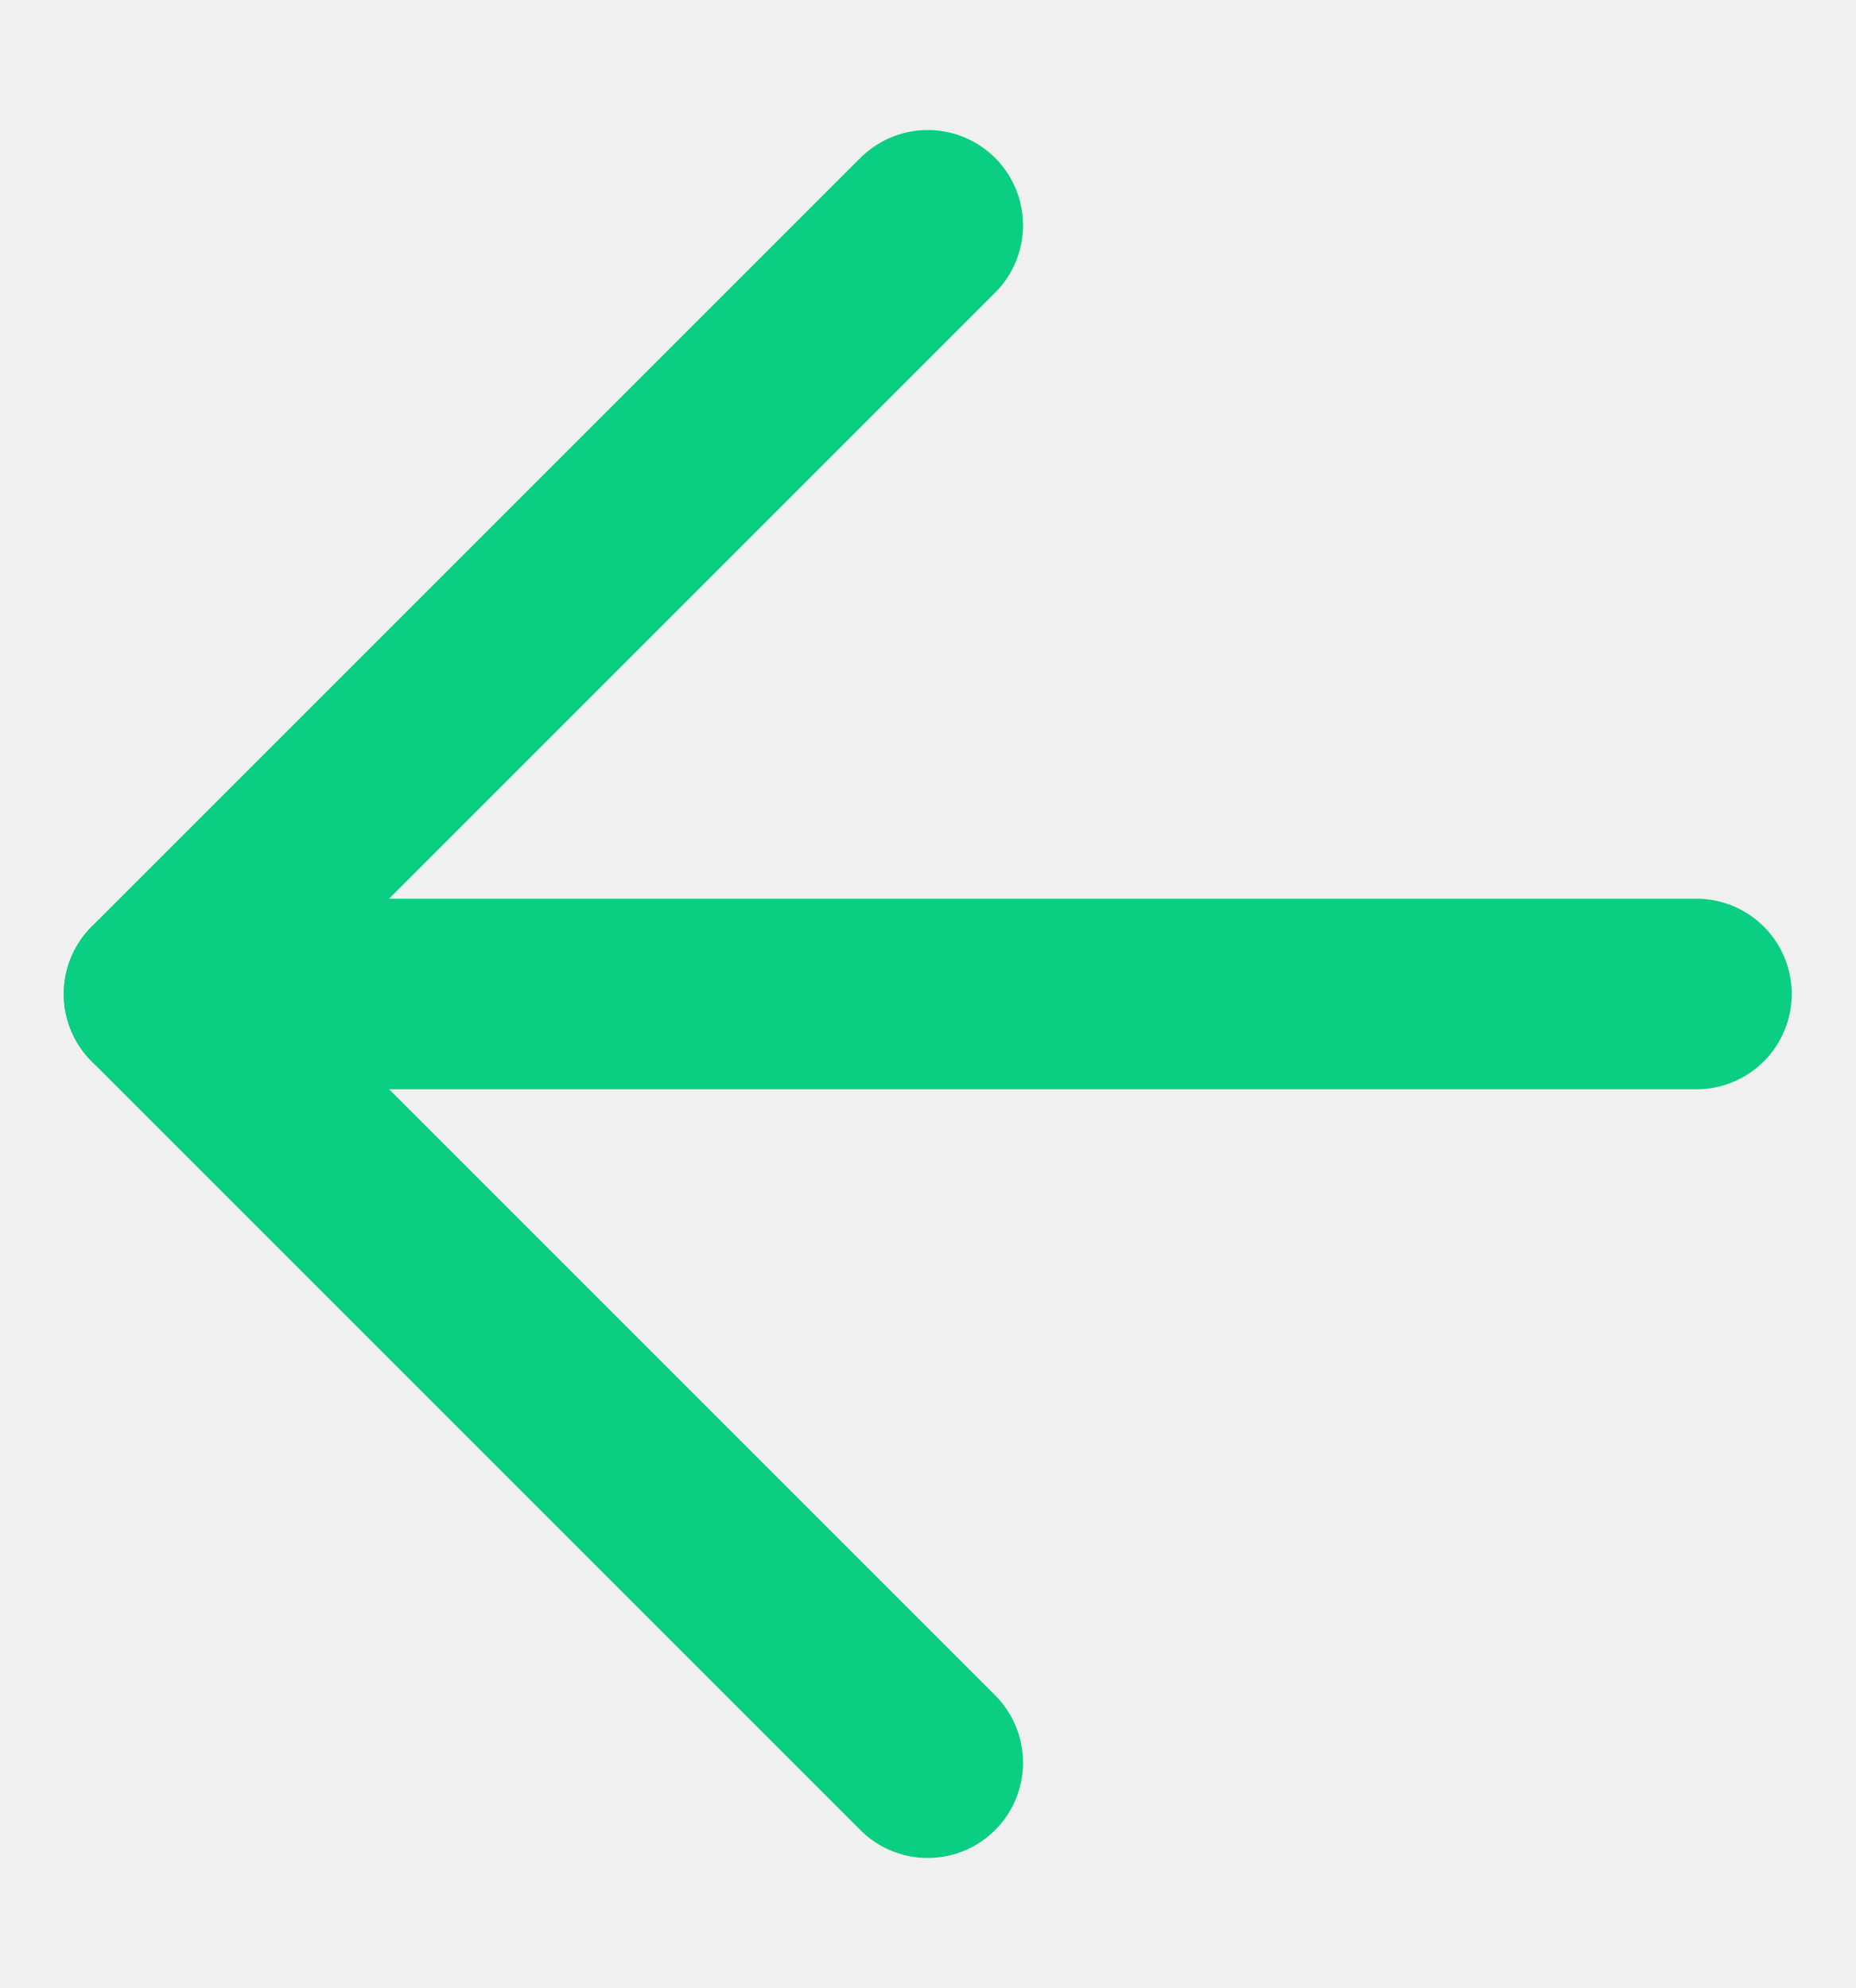
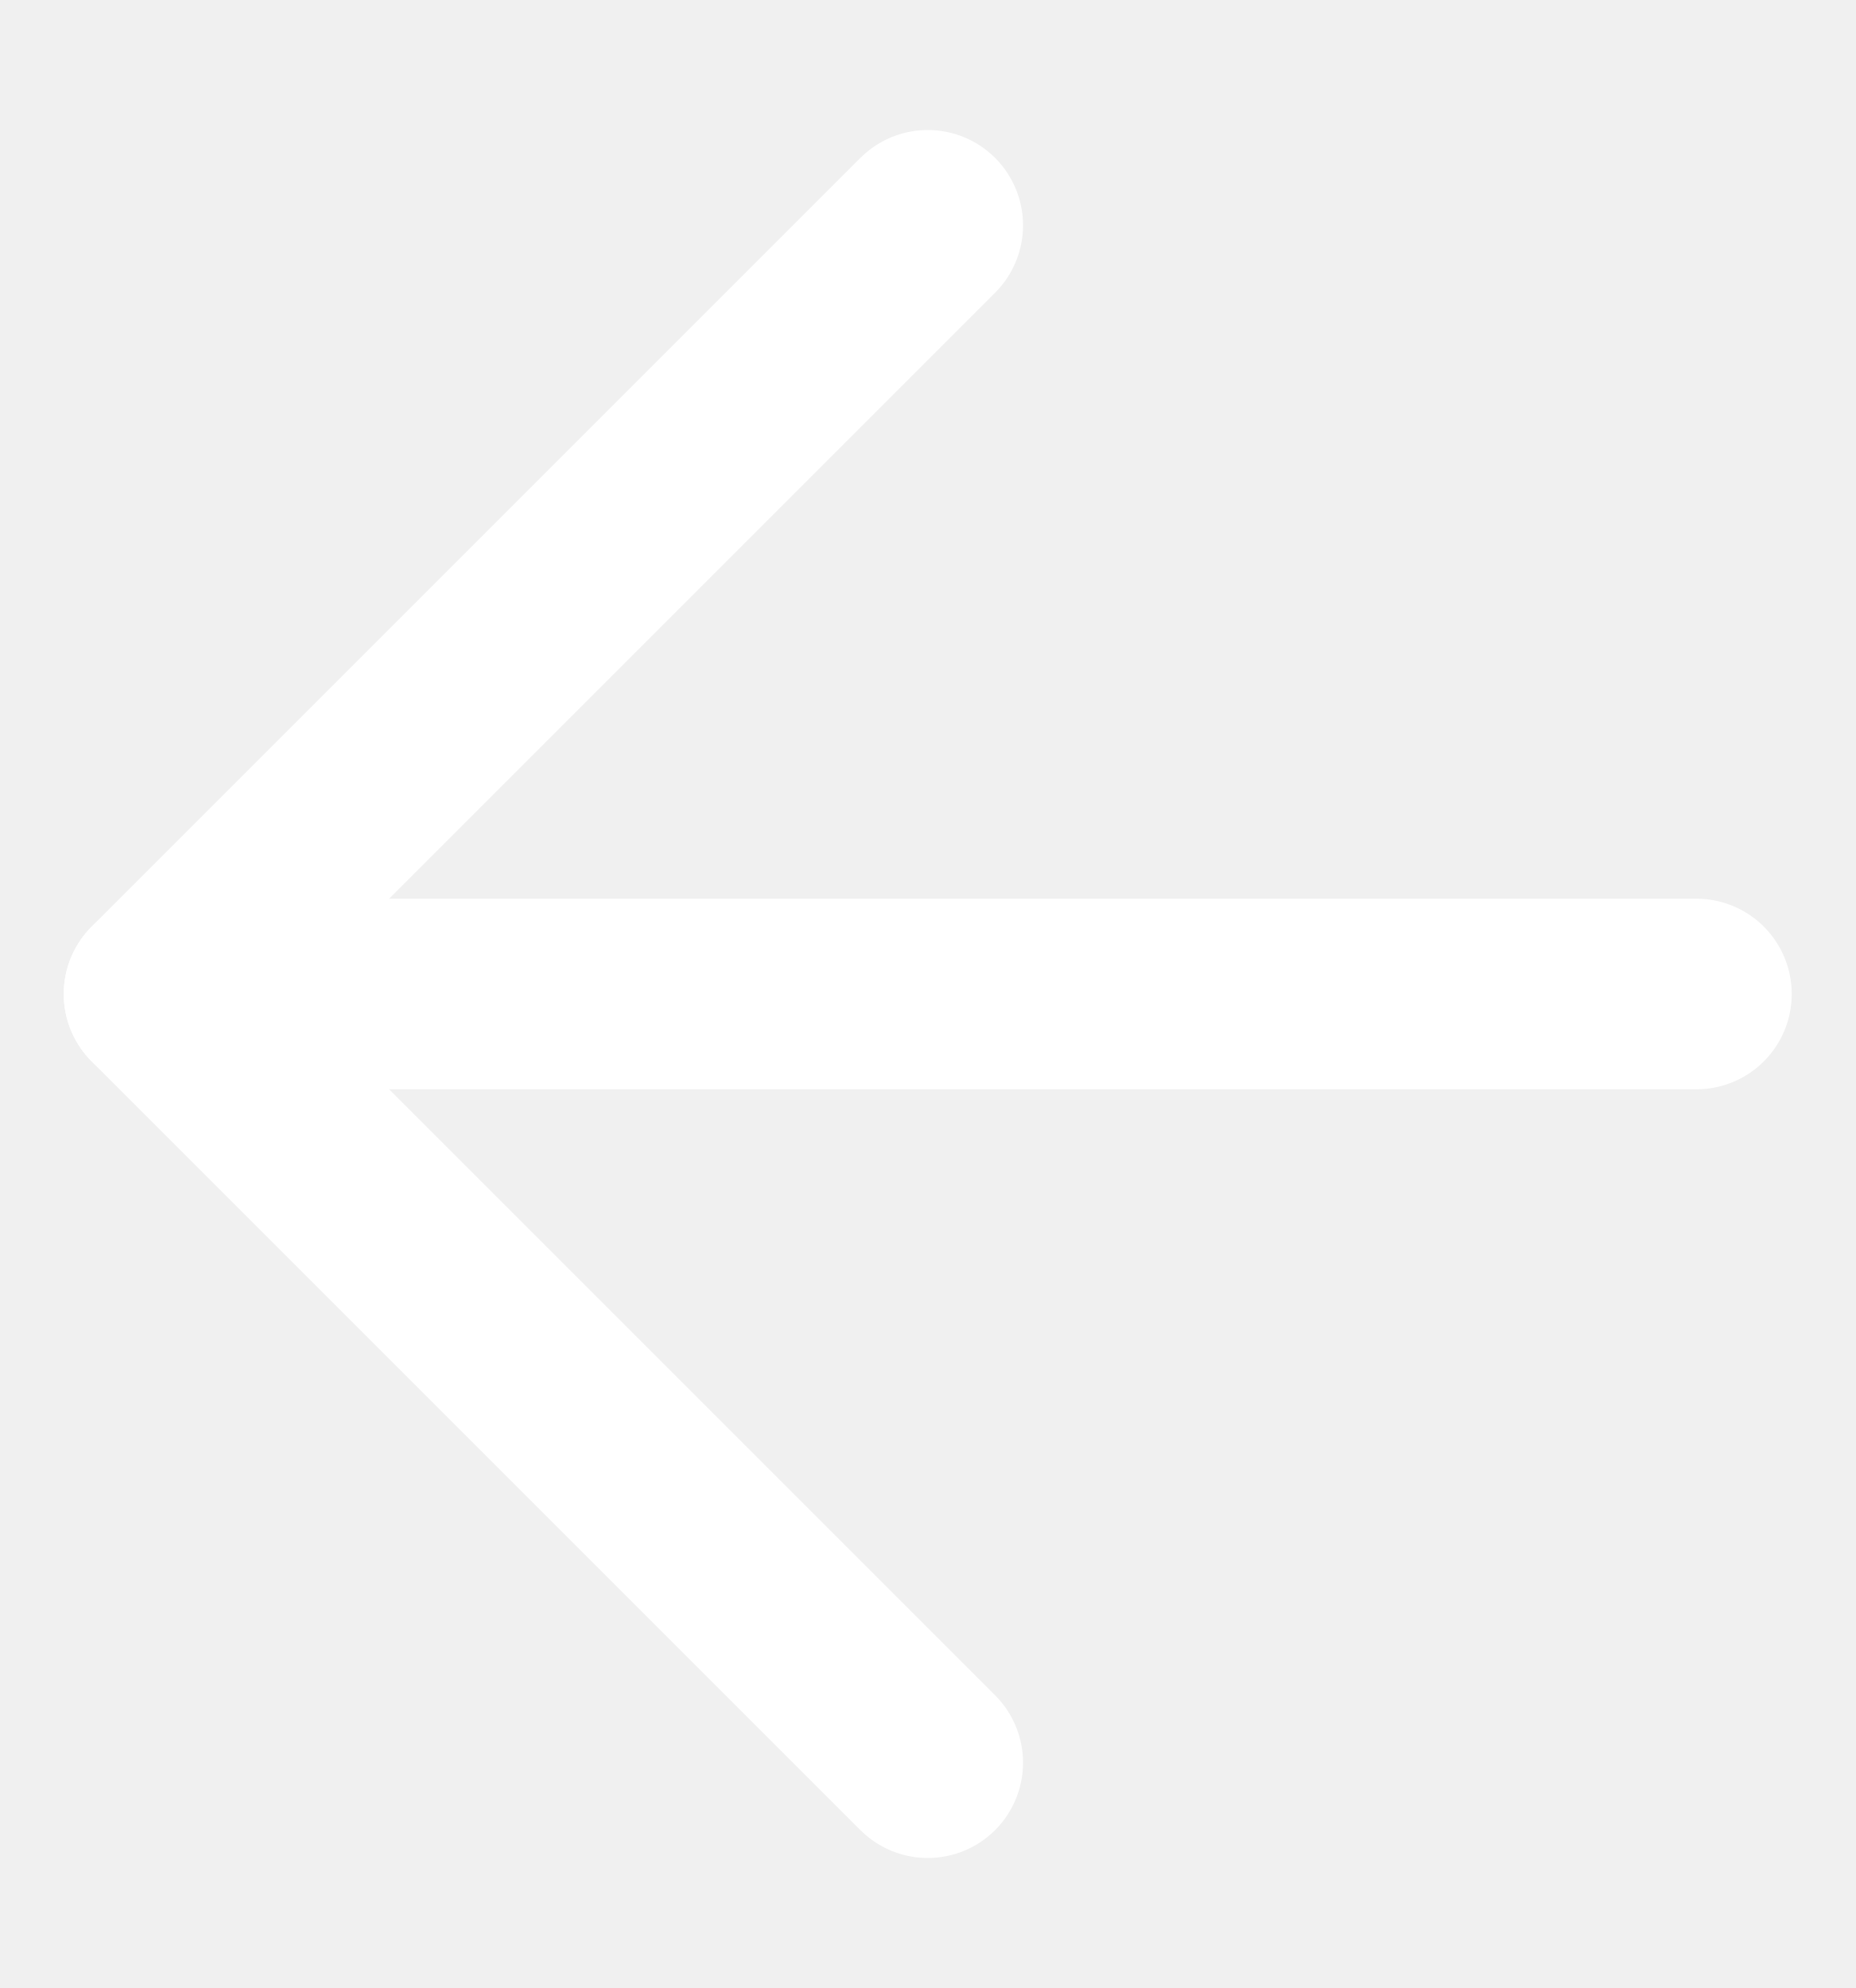
<svg xmlns="http://www.w3.org/2000/svg" version="1.1" id="Layer_1" x="0px" y="0px" viewBox="0 0 14 15" style="enable-background:new 0 0 14 15;" xml:space="preserve">
  <style type="text/css">
- 	.st0{fill:none;stroke:#0ACF83;stroke-width:1.438;stroke-linecap:round;stroke-linejoin:round;}
+ 	.st0{fill:none;stroke:#FFFFFF;stroke-width:1.438;stroke-linecap:round;stroke-linejoin:round;}
</style>
  <path class="st0" d="M12.8,7.5H1.2" />
  <path class="st0" d="M7,13.3L1.2,7.5L7,1.7" />
</svg>
